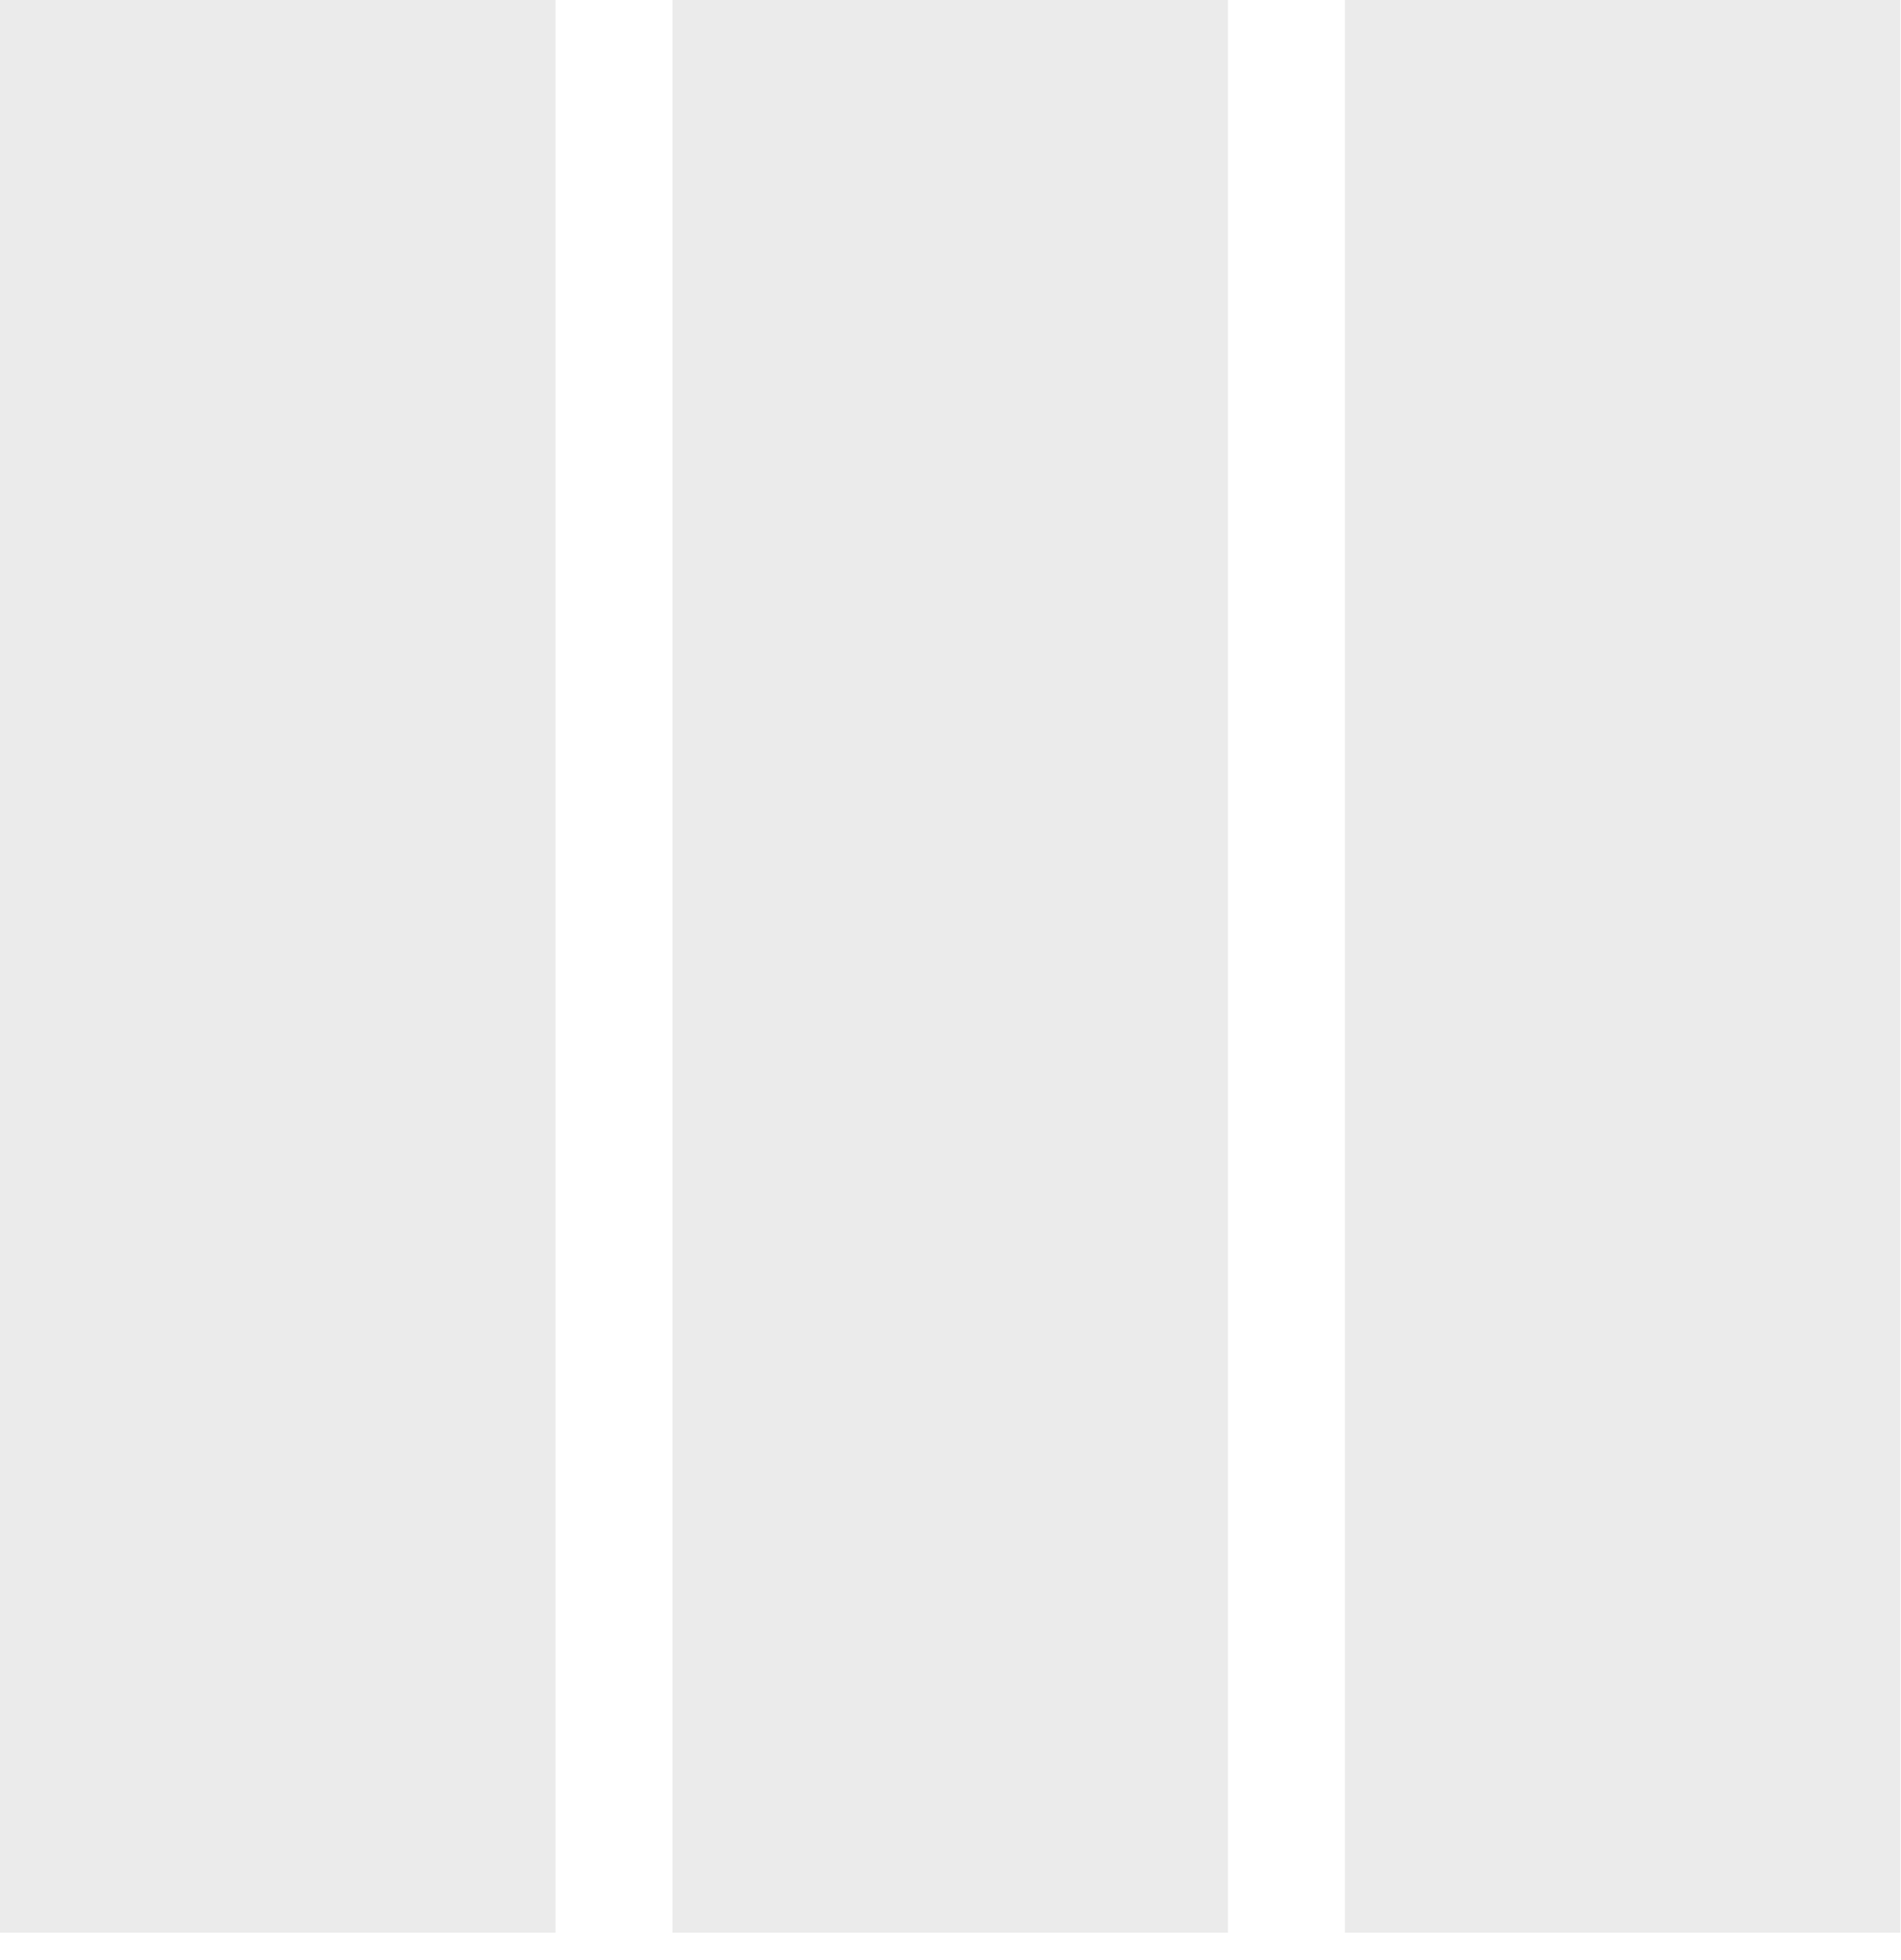
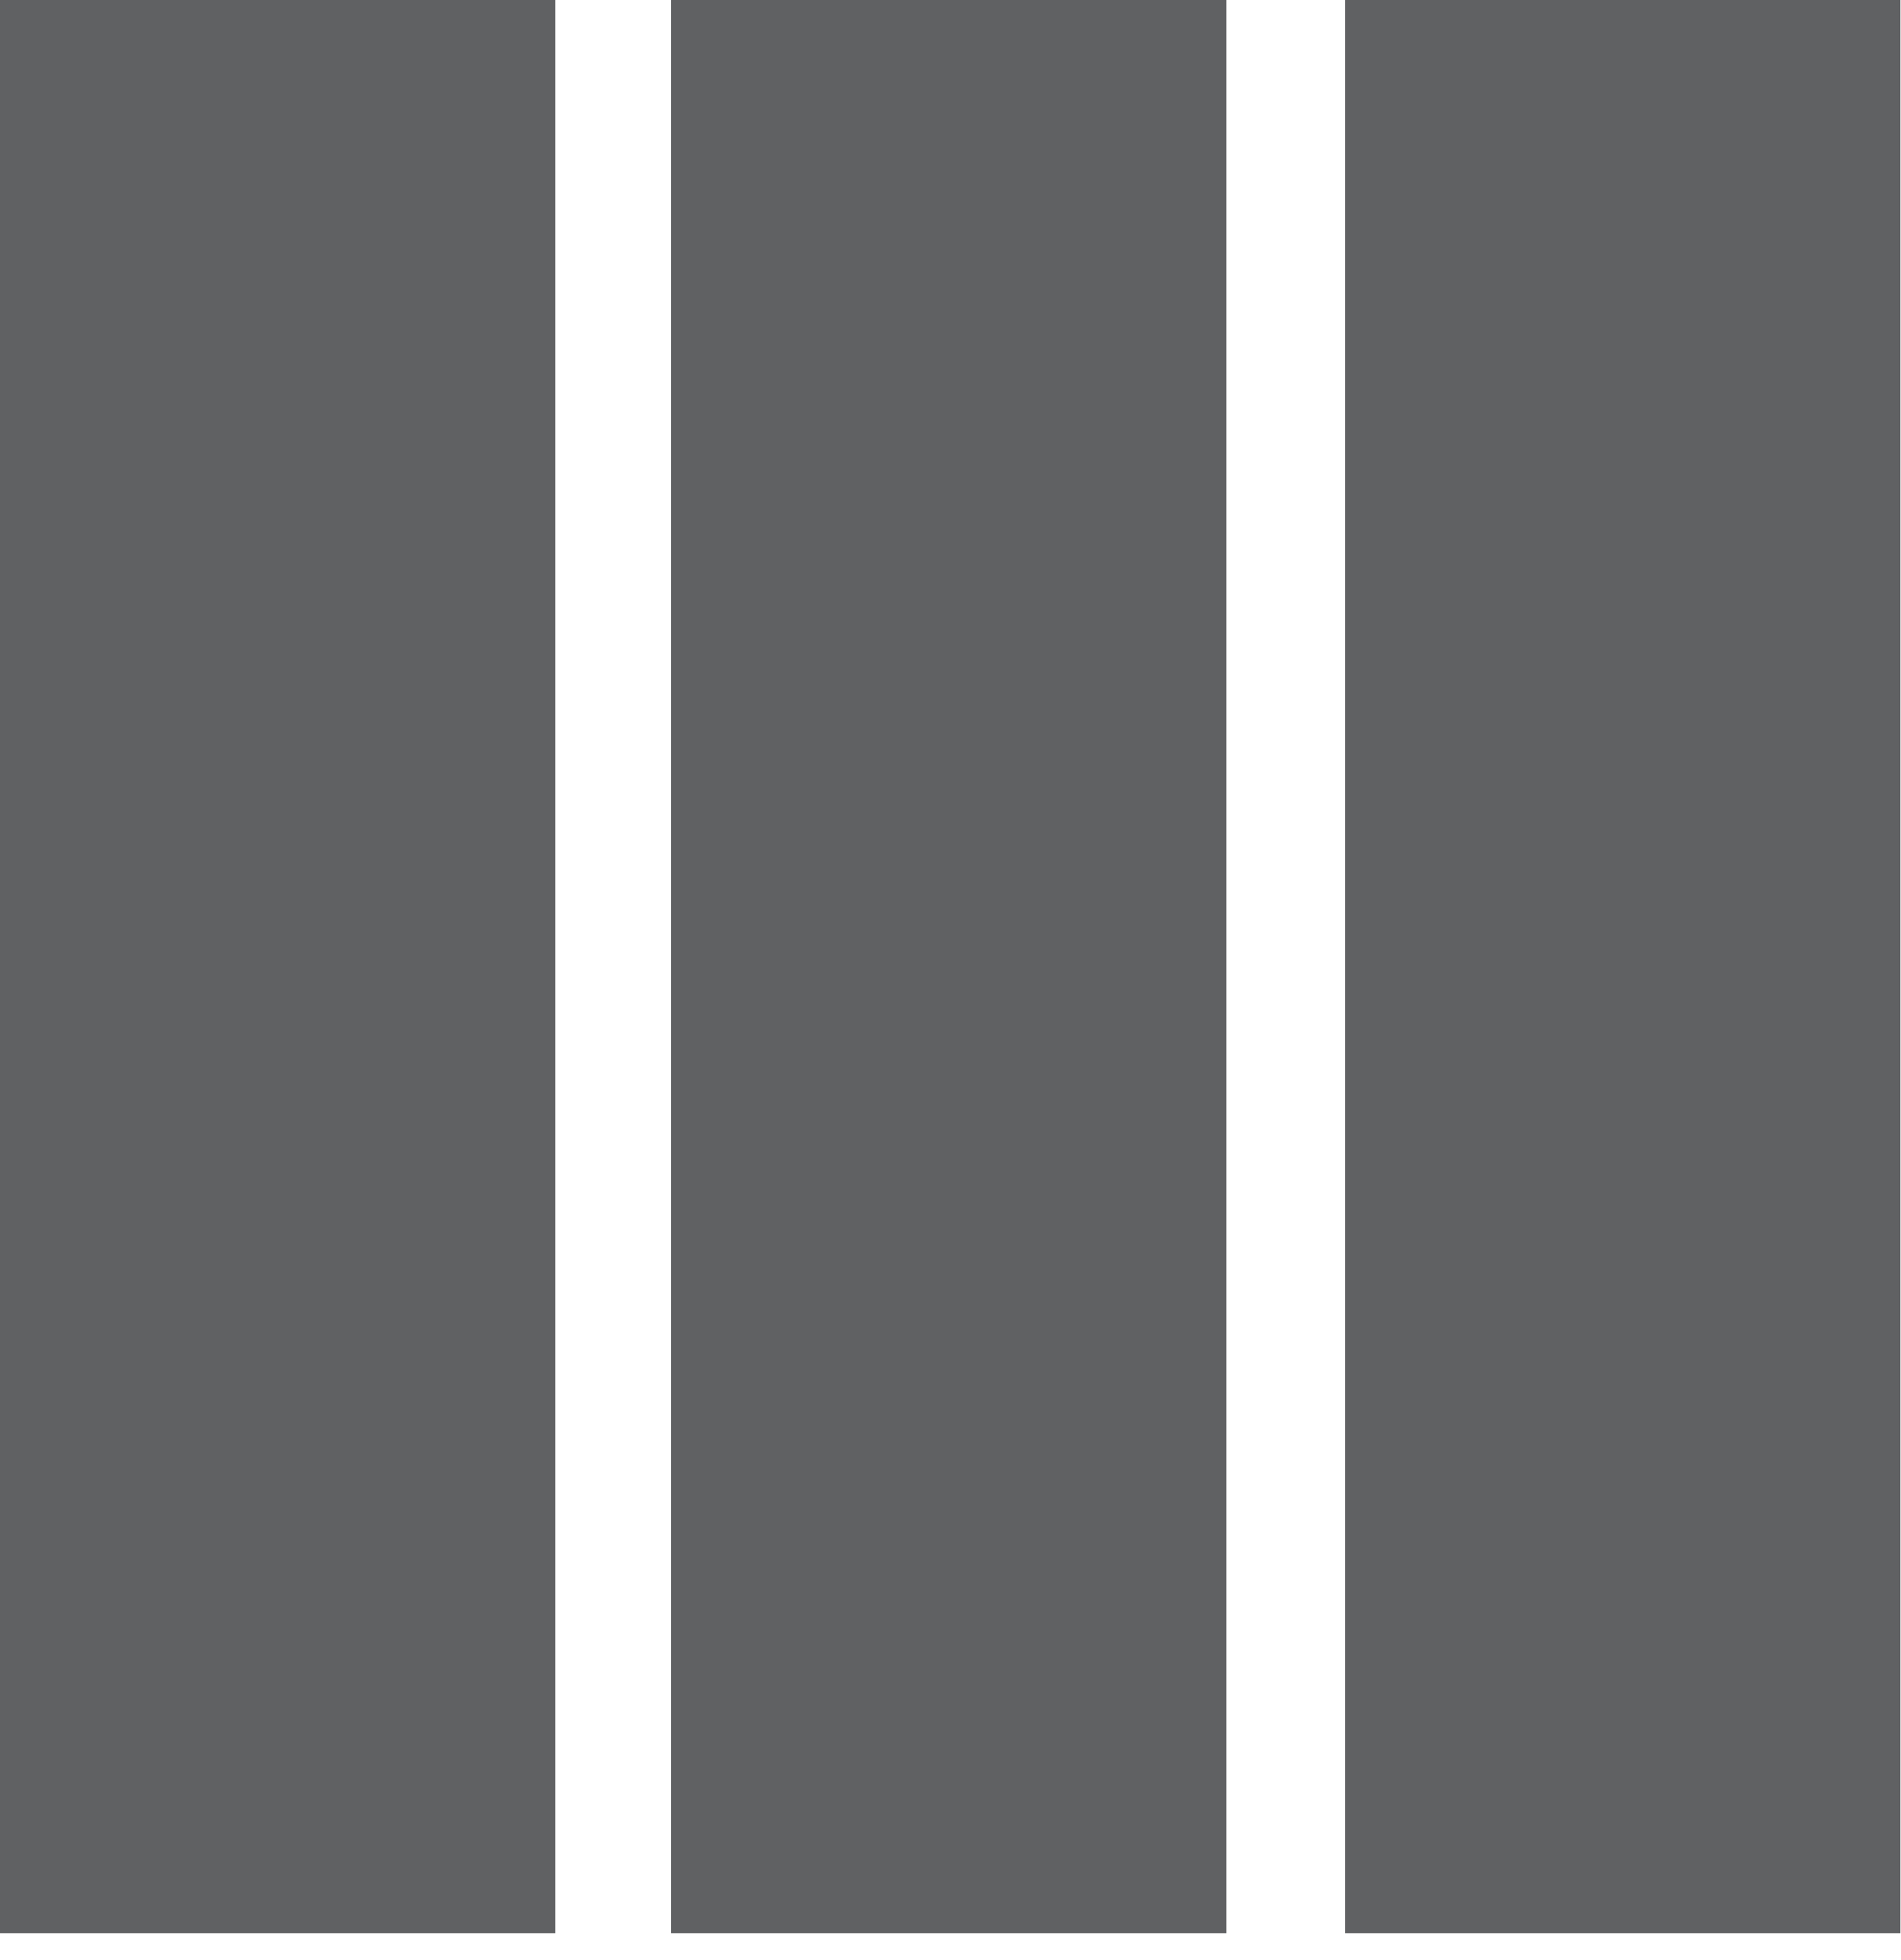
- <svg xmlns="http://www.w3.org/2000/svg" width="64px" height="66px" viewBox="0 0 64 66" version="1.1">
-   <g id="Page-1" stroke="none" stroke-width="1" fill="none" fill-rule="evenodd">
-     <g id="icons" transform="translate(-133, -71)" fill="#EBEBEB">
+ <svg xmlns="http://www.w3.org/2000/svg" version="1.1" id="Layer_1" x="0px" y="0px" viewBox="0 0 64 66" style="enable-background:new 0 0 64 66;" xml:space="preserve">
+   <style type="text/css">
+ 	.st0{fill-rule:evenodd;clip-rule:evenodd;fill:#606163;}
+ </style>
+   <g id="Page-1">
+     <g id="icons" transform="translate(-133, -71)">
      <g id="Group-5" transform="translate(133, 71)">
-         <rect id="Rectangle-Copy-4" transform="translate(9.353846, 32.54) scale(-1, 1) rotate(180) translate(-9.353846, -32.54) " x="0" y="0" width="18.708" height="65.08" />
-         <rect id="Rectangle-Copy-9" transform="translate(32, 32.54) scale(-1, 1) rotate(180) translate(-32, -32.54) " x="22.646" y="0" width="18.708" height="65.08" />
-         <rect id="Rectangle-Copy-10" transform="translate(54.64615, 32.54) scale(-1, 1) rotate(180) translate(-54.64615, -32.54) " x="45.292" y="0" width="18.708" height="65.08" />
+         <rect id="Rectangle-Copy-4" class="st0" width="18.7" height="65.1" />
+         <rect id="Rectangle-Copy-9" x="22.6" class="st0" width="18.7" height="65.1" />
+         <rect id="Rectangle-Copy-10" x="45.3" class="st0" width="18.7" height="65.1" />
      </g>
    </g>
  </g>
</svg>
